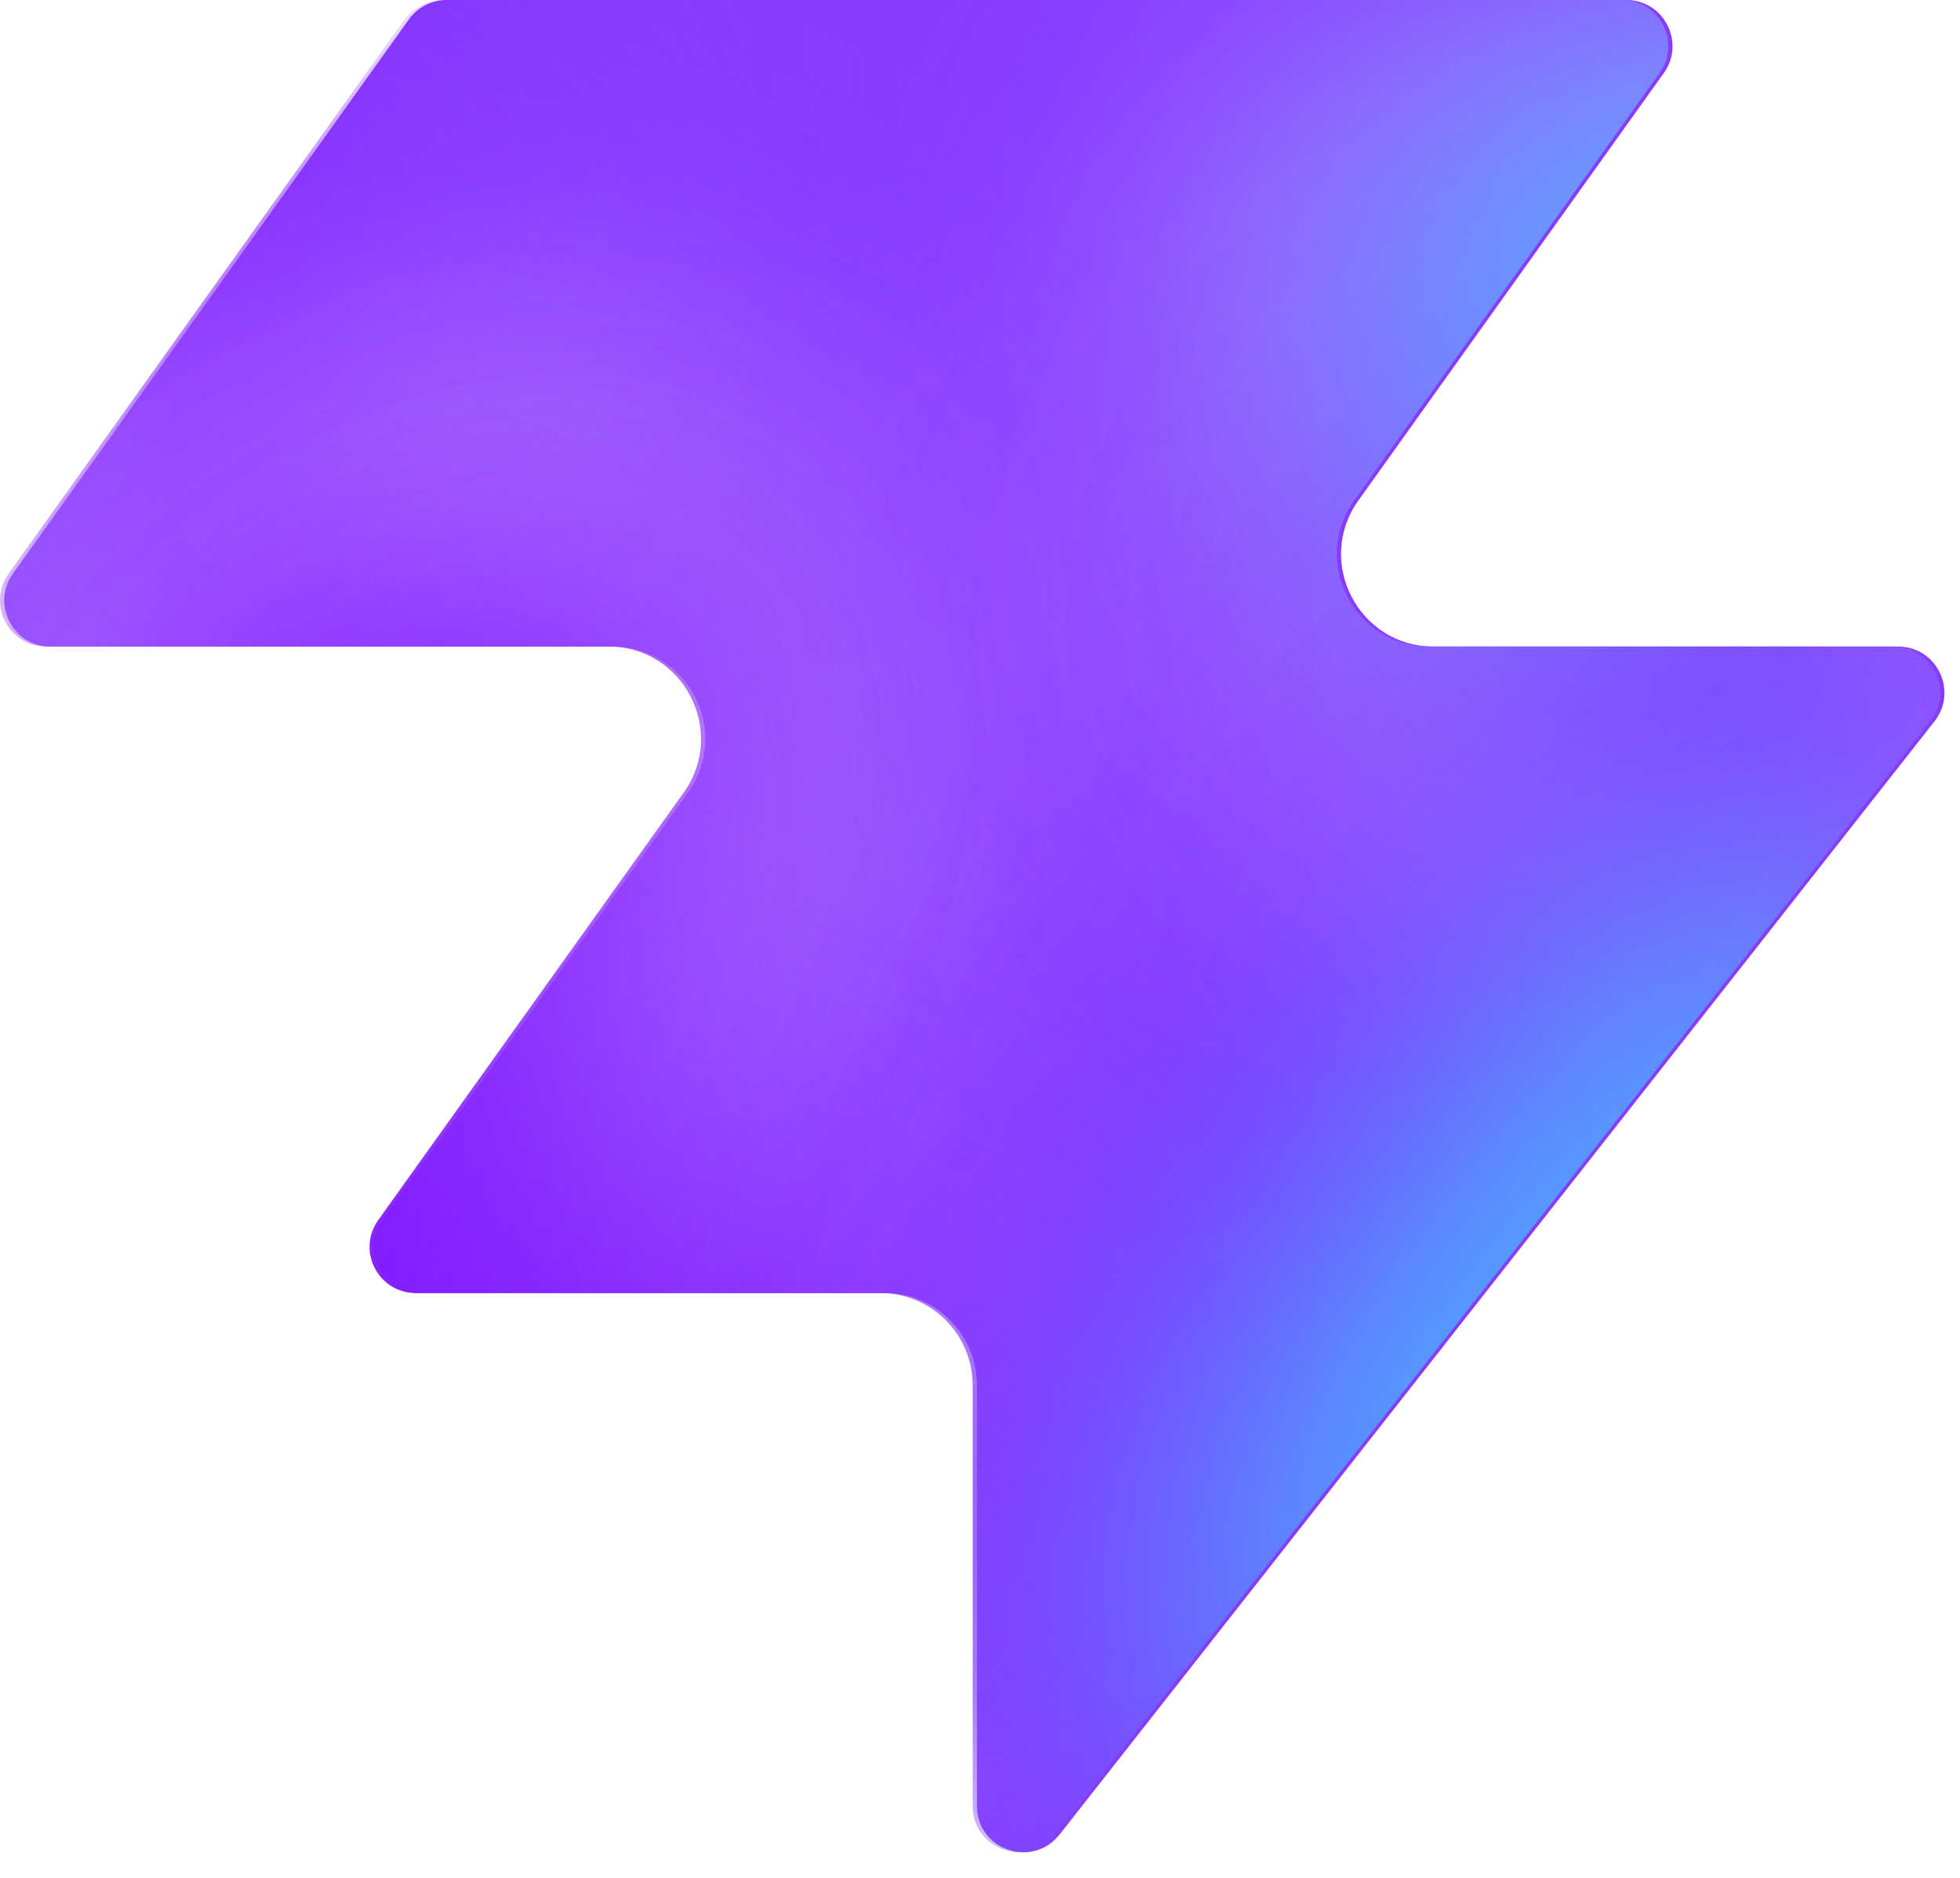
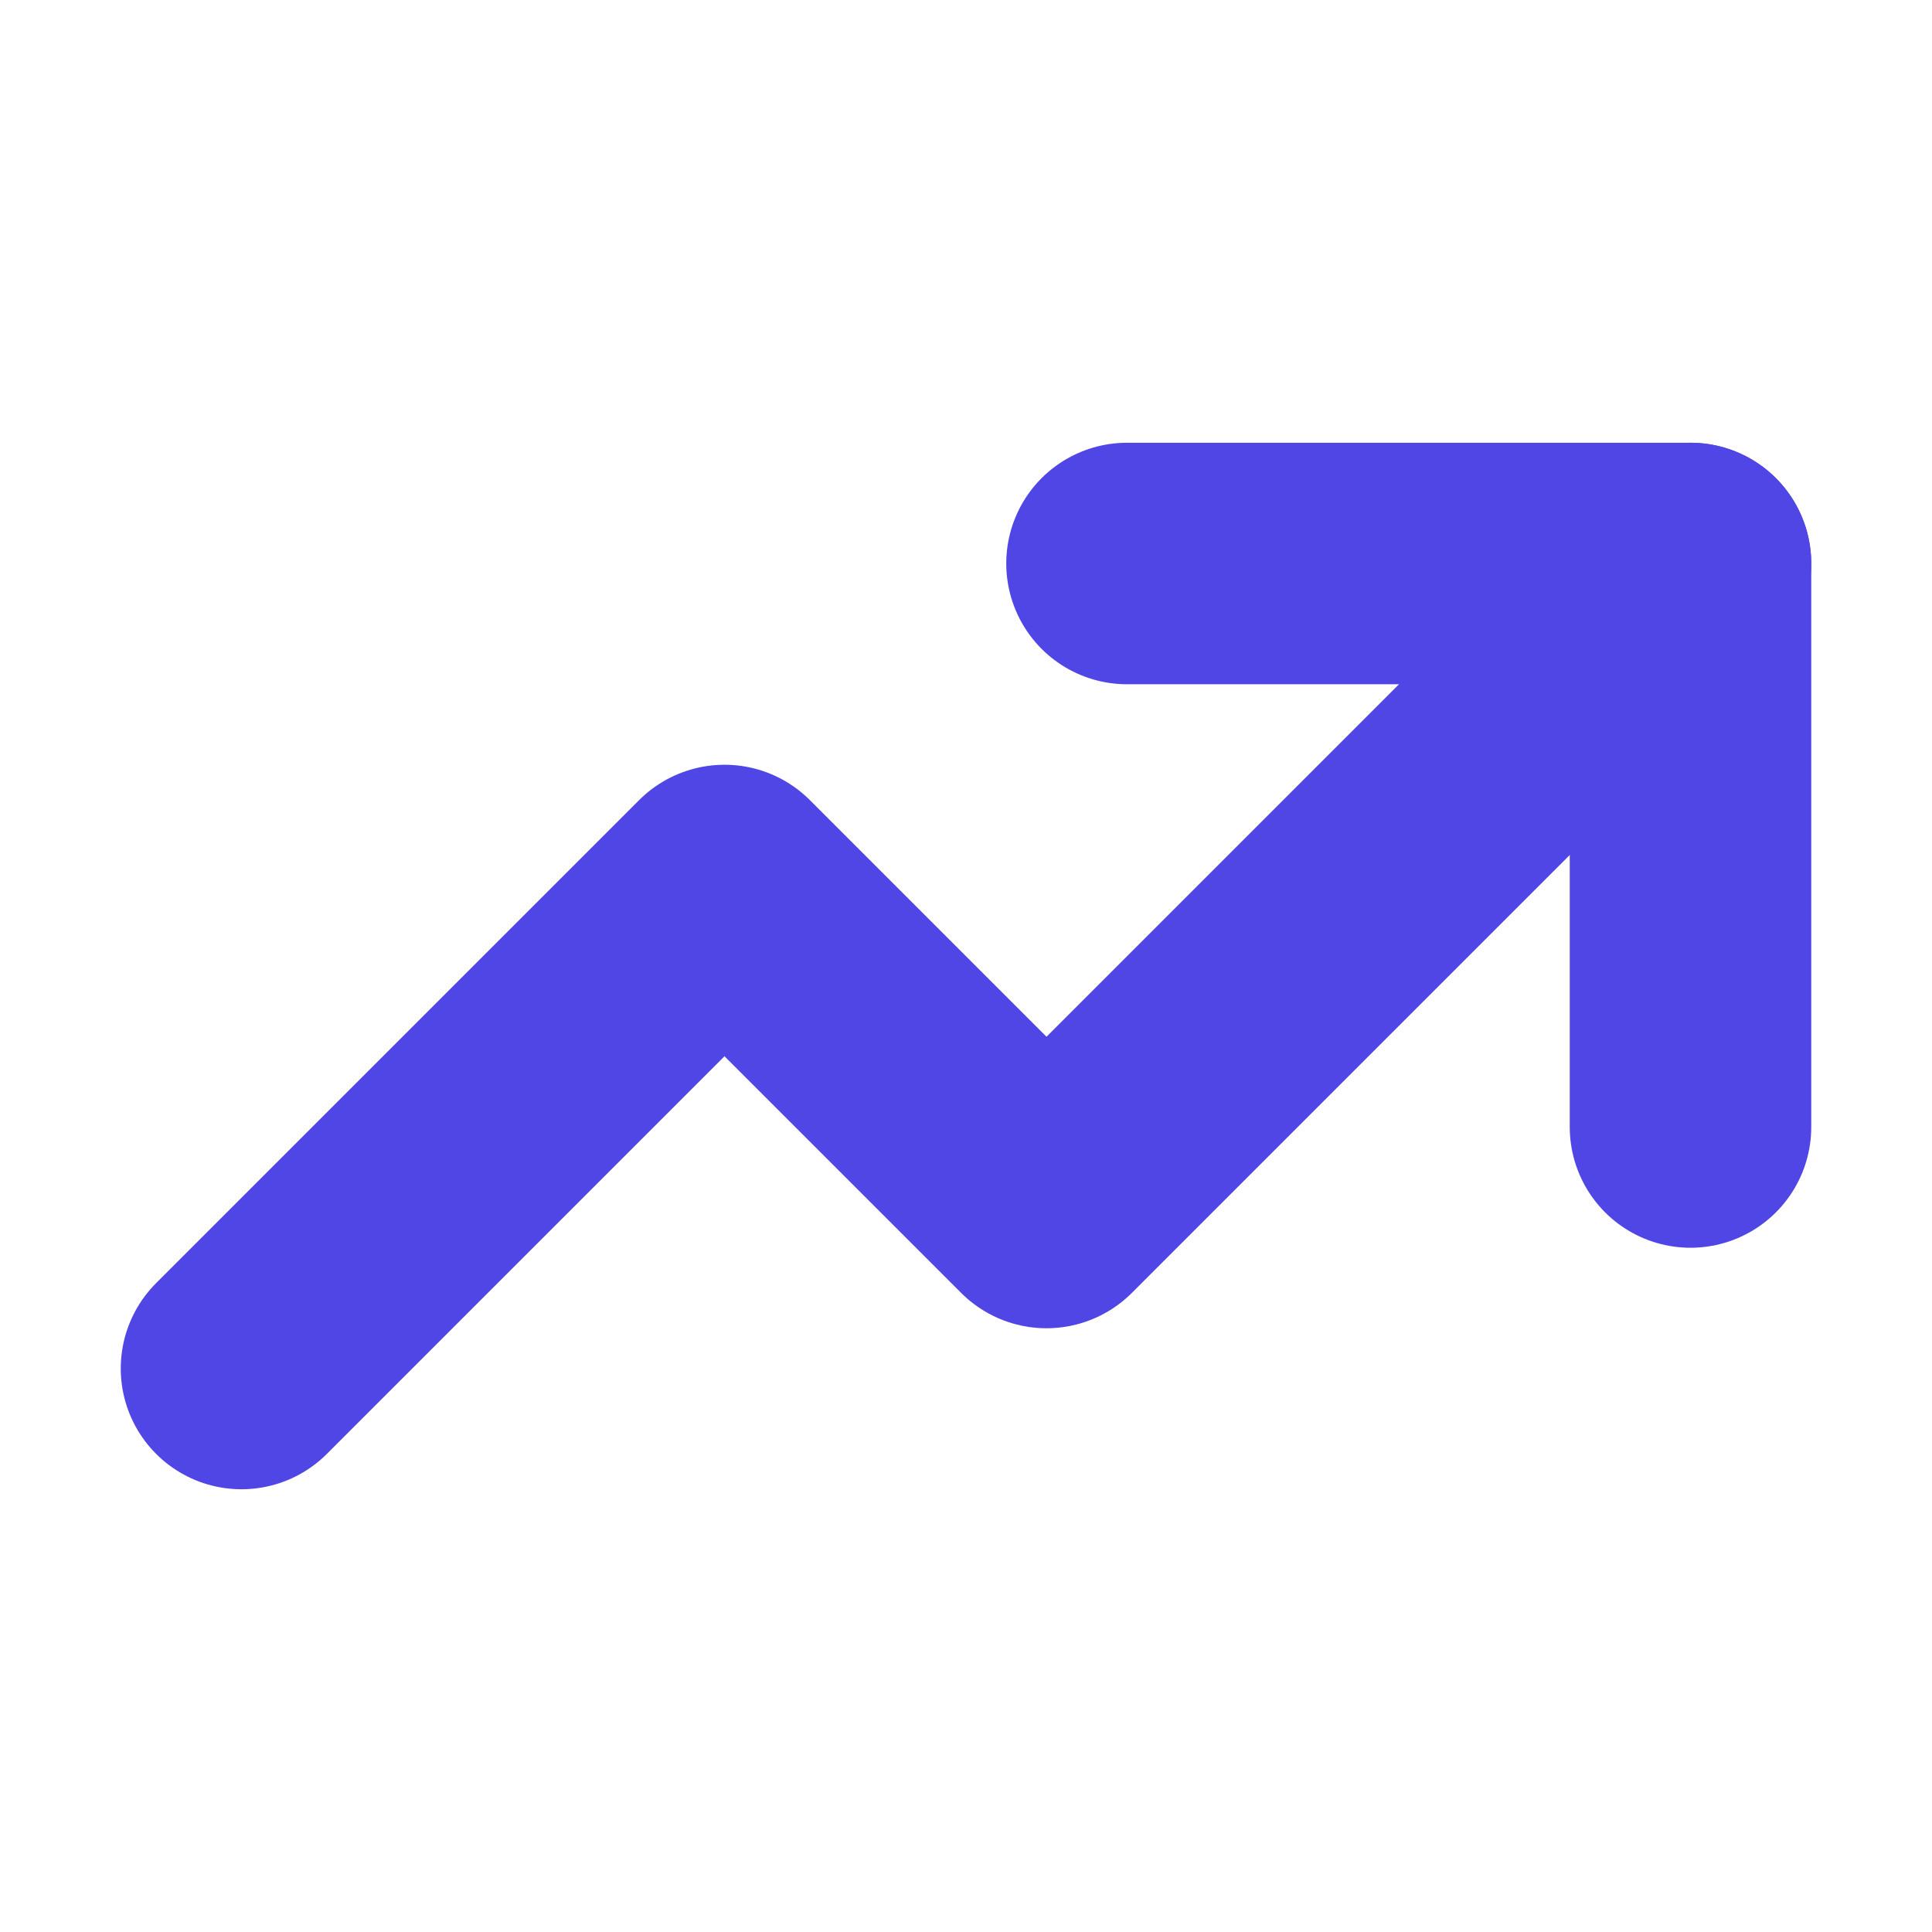
- <svg xmlns="http://www.w3.org/2000/svg" width="48" height="46" fill="none" viewBox="0 0 48 46">
-   <path fill="#863bff" d="M25.946 44.938c-.664.845-2.021.375-2.021-.698V33.937a2.26 2.26 0 0 0-2.262-2.262H10.287c-.92 0-1.456-1.04-.92-1.788l7.48-10.471c1.07-1.497 0-3.578-1.842-3.578H1.237c-.92 0-1.456-1.04-.92-1.788L10.013.474c.214-.297.556-.474.92-.474h28.894c.92 0 1.456 1.04.92 1.788l-7.48 10.471c-1.07 1.498 0 3.579 1.842 3.579h11.377c.943 0 1.473 1.088.89 1.83L25.947 44.94z" style="fill:#863bff;fill:color(display-p3 .525 .23 1);fill-opacity:1" />
-   <mask id="a" width="48" height="46" x="0" y="0" maskUnits="userSpaceOnUse" style="mask-type:alpha">
-     <path fill="#000" d="M25.842 44.938c-.664.844-2.021.375-2.021-.698V33.937a2.26 2.26 0 0 0-2.262-2.262H10.183c-.92 0-1.456-1.04-.92-1.788l7.48-10.471c1.07-1.498 0-3.579-1.842-3.579H1.133c-.92 0-1.456-1.04-.92-1.787L9.91.473c.214-.297.556-.474.92-.474h28.894c.92 0 1.456 1.04.92 1.788l-7.48 10.471c-1.07 1.498 0 3.578 1.842 3.578h11.377c.943 0 1.473 1.088.89 1.832L25.843 44.94z" style="fill:#000;fill-opacity:1" />
-   </mask>
-   <g mask="url(#a)">
-     <g filter="url(#b)">
-       <ellipse cx="5.508" cy="14.704" fill="#ede6ff" rx="5.508" ry="14.704" style="fill:#ede6ff;fill:color(display-p3 .927 .903 1);fill-opacity:1" transform="matrix(.00324 1 1 -.00324 -4.47 31.516)" />
-     </g>
-     <g filter="url(#c)">
-       <ellipse cx="10.399" cy="29.851" fill="#ede6ff" rx="10.399" ry="29.851" style="fill:#ede6ff;fill:color(display-p3 .927 .903 1);fill-opacity:1" transform="matrix(.00324 1 1 -.00324 -39.328 7.883)" />
-     </g>
-     <g filter="url(#d)">
-       <ellipse cx="5.508" cy="30.487" fill="#7e14ff" rx="5.508" ry="30.487" style="fill:#7e14ff;fill:color(display-p3 .492 .077 1);fill-opacity:1" transform="rotate(89.814 -25.913 -14.639)scale(1 -1)" />
-     </g>
-     <g filter="url(#e)">
-       <ellipse cx="5.508" cy="30.599" fill="#7e14ff" rx="5.508" ry="30.599" style="fill:#7e14ff;fill:color(display-p3 .492 .077 1);fill-opacity:1" transform="rotate(89.814 -32.644 -3.334)scale(1 -1)" />
-     </g>
-     <g filter="url(#f)">
-       <ellipse cx="5.508" cy="30.599" fill="#7e14ff" rx="5.508" ry="30.599" style="fill:#7e14ff;fill:color(display-p3 .492 .077 1);fill-opacity:1" transform="matrix(.00324 1 1 -.00324 -34.34 30.47)" />
-     </g>
-     <g filter="url(#g)">
-       <ellipse cx="14.072" cy="22.078" fill="#ede6ff" rx="14.072" ry="22.078" style="fill:#ede6ff;fill:color(display-p3 .927 .903 1);fill-opacity:1" transform="rotate(93.35 24.506 48.493)scale(-1 1)" />
-     </g>
-     <g filter="url(#h)">
-       <ellipse cx="3.47" cy="21.501" fill="#7e14ff" rx="3.47" ry="21.501" style="fill:#7e14ff;fill:color(display-p3 .492 .077 1);fill-opacity:1" transform="rotate(89.009 28.708 47.59)scale(-1 1)" />
-     </g>
-     <g filter="url(#i)">
-       <ellipse cx="3.47" cy="21.501" fill="#7e14ff" rx="3.47" ry="21.501" style="fill:#7e14ff;fill:color(display-p3 .492 .077 1);fill-opacity:1" transform="rotate(89.009 28.708 47.59)scale(-1 1)" />
-     </g>
-     <g filter="url(#j)">
-       <ellipse cx=".387" cy="8.972" fill="#7e14ff" rx="4.407" ry="29.108" style="fill:#7e14ff;fill:color(display-p3 .492 .077 1);fill-opacity:1" transform="rotate(39.51 .387 8.972)" />
-     </g>
-     <g filter="url(#k)">
-       <ellipse cx="47.523" cy="-6.092" fill="#7e14ff" rx="4.407" ry="29.108" style="fill:#7e14ff;fill:color(display-p3 .492 .077 1);fill-opacity:1" transform="rotate(37.892 47.523 -6.092)" />
-     </g>
-     <g filter="url(#l)">
-       <ellipse cx="41.412" cy="6.333" fill="#47bfff" rx="5.971" ry="9.665" style="fill:#47bfff;fill:color(display-p3 .28 .748 1);fill-opacity:1" transform="rotate(37.892 41.412 6.333)" />
-     </g>
-     <g filter="url(#m)">
-       <ellipse cx="-1.879" cy="38.332" fill="#7e14ff" rx="4.407" ry="29.108" style="fill:#7e14ff;fill:color(display-p3 .492 .077 1);fill-opacity:1" transform="rotate(37.892 -1.88 38.332)" />
-     </g>
-     <g filter="url(#n)">
-       <ellipse cx="-1.879" cy="38.332" fill="#7e14ff" rx="4.407" ry="29.108" style="fill:#7e14ff;fill:color(display-p3 .492 .077 1);fill-opacity:1" transform="rotate(37.892 -1.88 38.332)" />
-     </g>
-     <g filter="url(#o)">
-       <ellipse cx="35.651" cy="29.907" fill="#7e14ff" rx="4.407" ry="29.108" style="fill:#7e14ff;fill:color(display-p3 .492 .077 1);fill-opacity:1" transform="rotate(37.892 35.651 29.907)" />
-     </g>
-     <g filter="url(#p)">
-       <ellipse cx="38.418" cy="32.4" fill="#47bfff" rx="5.971" ry="15.297" style="fill:#47bfff;fill:color(display-p3 .28 .748 1);fill-opacity:1" transform="rotate(37.892 38.418 32.4)" />
-     </g>
-   </g>
-   <defs>
-     <filter id="b" width="60.045" height="41.654" x="-19.77" y="16.149" color-interpolation-filters="sRGB" filterUnits="userSpaceOnUse">
-       <feFlood flood-opacity="0" result="BackgroundImageFix" />
-       <feBlend in="SourceGraphic" in2="BackgroundImageFix" result="shape" />
-       <feGaussianBlur result="effect1_foregroundBlur_2002_17158" stdDeviation="7.659" />
-     </filter>
-     <filter id="c" width="90.34" height="51.437" x="-54.613" y="-7.533" color-interpolation-filters="sRGB" filterUnits="userSpaceOnUse">
-       <feFlood flood-opacity="0" result="BackgroundImageFix" />
-       <feBlend in="SourceGraphic" in2="BackgroundImageFix" result="shape" />
-       <feGaussianBlur result="effect1_foregroundBlur_2002_17158" stdDeviation="7.659" />
-     </filter>
-     <filter id="d" width="79.355" height="29.4" x="-49.64" y="2.03" color-interpolation-filters="sRGB" filterUnits="userSpaceOnUse">
-       <feFlood flood-opacity="0" result="BackgroundImageFix" />
-       <feBlend in="SourceGraphic" in2="BackgroundImageFix" result="shape" />
-       <feGaussianBlur result="effect1_foregroundBlur_2002_17158" stdDeviation="4.596" />
-     </filter>
-     <filter id="e" width="79.579" height="29.4" x="-45.045" y="20.029" color-interpolation-filters="sRGB" filterUnits="userSpaceOnUse">
-       <feFlood flood-opacity="0" result="BackgroundImageFix" />
-       <feBlend in="SourceGraphic" in2="BackgroundImageFix" result="shape" />
-       <feGaussianBlur result="effect1_foregroundBlur_2002_17158" stdDeviation="4.596" />
-     </filter>
-     <filter id="f" width="79.579" height="29.4" x="-43.513" y="21.178" color-interpolation-filters="sRGB" filterUnits="userSpaceOnUse">
-       <feFlood flood-opacity="0" result="BackgroundImageFix" />
-       <feBlend in="SourceGraphic" in2="BackgroundImageFix" result="shape" />
-       <feGaussianBlur result="effect1_foregroundBlur_2002_17158" stdDeviation="4.596" />
-     </filter>
-     <filter id="g" width="74.749" height="58.852" x="15.756" y="-17.901" color-interpolation-filters="sRGB" filterUnits="userSpaceOnUse">
-       <feFlood flood-opacity="0" result="BackgroundImageFix" />
-       <feBlend in="SourceGraphic" in2="BackgroundImageFix" result="shape" />
-       <feGaussianBlur result="effect1_foregroundBlur_2002_17158" stdDeviation="7.659" />
-     </filter>
-     <filter id="h" width="61.377" height="25.362" x="23.548" y="2.284" color-interpolation-filters="sRGB" filterUnits="userSpaceOnUse">
-       <feFlood flood-opacity="0" result="BackgroundImageFix" />
-       <feBlend in="SourceGraphic" in2="BackgroundImageFix" result="shape" />
-       <feGaussianBlur result="effect1_foregroundBlur_2002_17158" stdDeviation="4.596" />
-     </filter>
-     <filter id="i" width="61.377" height="25.362" x="23.548" y="2.284" color-interpolation-filters="sRGB" filterUnits="userSpaceOnUse">
-       <feFlood flood-opacity="0" result="BackgroundImageFix" />
-       <feBlend in="SourceGraphic" in2="BackgroundImageFix" result="shape" />
-       <feGaussianBlur result="effect1_foregroundBlur_2002_17158" stdDeviation="4.596" />
-     </filter>
-     <filter id="j" width="56.045" height="63.649" x="-27.636" y="-22.853" color-interpolation-filters="sRGB" filterUnits="userSpaceOnUse">
-       <feFlood flood-opacity="0" result="BackgroundImageFix" />
-       <feBlend in="SourceGraphic" in2="BackgroundImageFix" result="shape" />
-       <feGaussianBlur result="effect1_foregroundBlur_2002_17158" stdDeviation="4.596" />
-     </filter>
-     <filter id="k" width="54.814" height="64.646" x="20.116" y="-38.415" color-interpolation-filters="sRGB" filterUnits="userSpaceOnUse">
-       <feFlood flood-opacity="0" result="BackgroundImageFix" />
-       <feBlend in="SourceGraphic" in2="BackgroundImageFix" result="shape" />
-       <feGaussianBlur result="effect1_foregroundBlur_2002_17158" stdDeviation="4.596" />
-     </filter>
-     <filter id="l" width="33.541" height="35.313" x="24.641" y="-11.323" color-interpolation-filters="sRGB" filterUnits="userSpaceOnUse">
-       <feFlood flood-opacity="0" result="BackgroundImageFix" />
-       <feBlend in="SourceGraphic" in2="BackgroundImageFix" result="shape" />
-       <feGaussianBlur result="effect1_foregroundBlur_2002_17158" stdDeviation="4.596" />
-     </filter>
-     <filter id="m" width="54.814" height="64.646" x="-29.286" y="6.009" color-interpolation-filters="sRGB" filterUnits="userSpaceOnUse">
-       <feFlood flood-opacity="0" result="BackgroundImageFix" />
-       <feBlend in="SourceGraphic" in2="BackgroundImageFix" result="shape" />
-       <feGaussianBlur result="effect1_foregroundBlur_2002_17158" stdDeviation="4.596" />
-     </filter>
-     <filter id="n" width="54.814" height="64.646" x="-29.286" y="6.009" color-interpolation-filters="sRGB" filterUnits="userSpaceOnUse">
-       <feFlood flood-opacity="0" result="BackgroundImageFix" />
-       <feBlend in="SourceGraphic" in2="BackgroundImageFix" result="shape" />
-       <feGaussianBlur result="effect1_foregroundBlur_2002_17158" stdDeviation="4.596" />
-     </filter>
-     <filter id="o" width="54.814" height="64.646" x="8.244" y="-2.416" color-interpolation-filters="sRGB" filterUnits="userSpaceOnUse">
-       <feFlood flood-opacity="0" result="BackgroundImageFix" />
-       <feBlend in="SourceGraphic" in2="BackgroundImageFix" result="shape" />
-       <feGaussianBlur result="effect1_foregroundBlur_2002_17158" stdDeviation="4.596" />
-     </filter>
-     <filter id="p" width="39.409" height="43.623" x="18.713" y="10.588" color-interpolation-filters="sRGB" filterUnits="userSpaceOnUse">
-       <feFlood flood-opacity="0" result="BackgroundImageFix" />
-       <feBlend in="SourceGraphic" in2="BackgroundImageFix" result="shape" />
-       <feGaussianBlur result="effect1_foregroundBlur_2002_17158" stdDeviation="4.596" />
-     </filter>
-   </defs>
+ <svg xmlns="http://www.w3.org/2000/svg" width="32" height="32" viewBox="0 0 24 24" fill="none" stroke="#4F46E5" stroke-width="3" stroke-linecap="round" stroke-linejoin="round">
+   <path d="M3 17l6-6 4 4 8-8" />
+   <polyline points="14 7 21 7 21 14" />
</svg>
